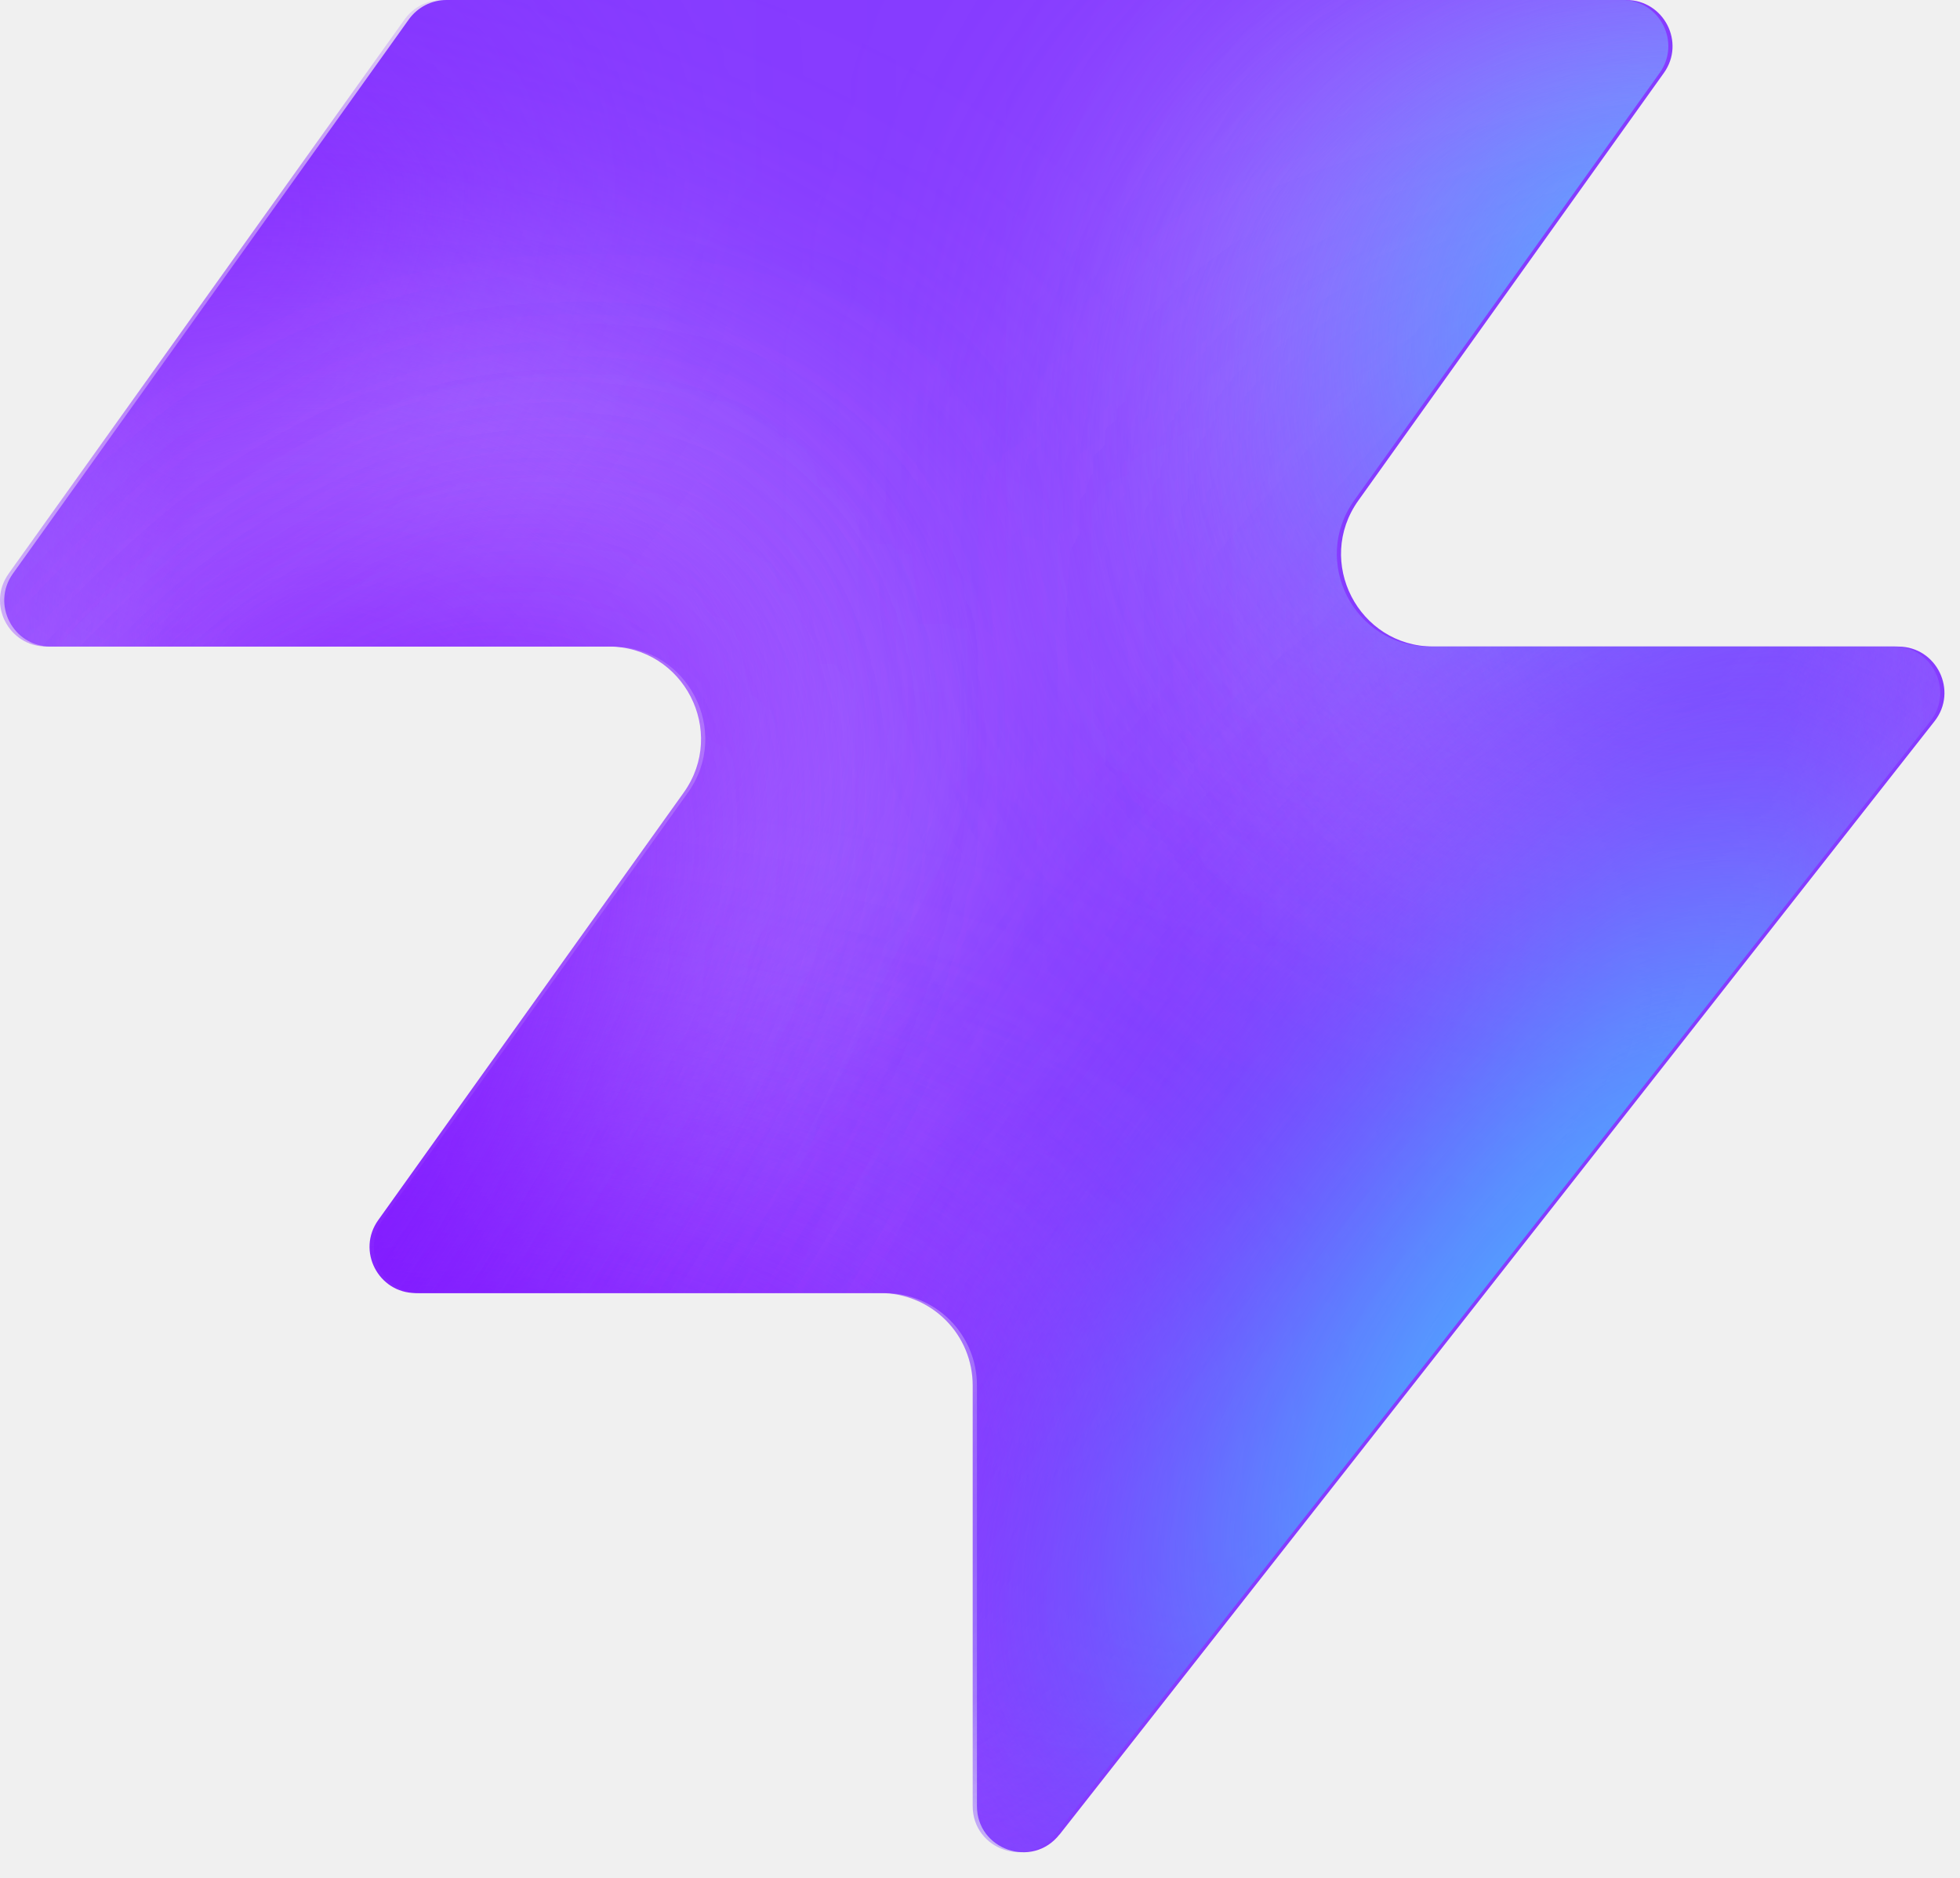
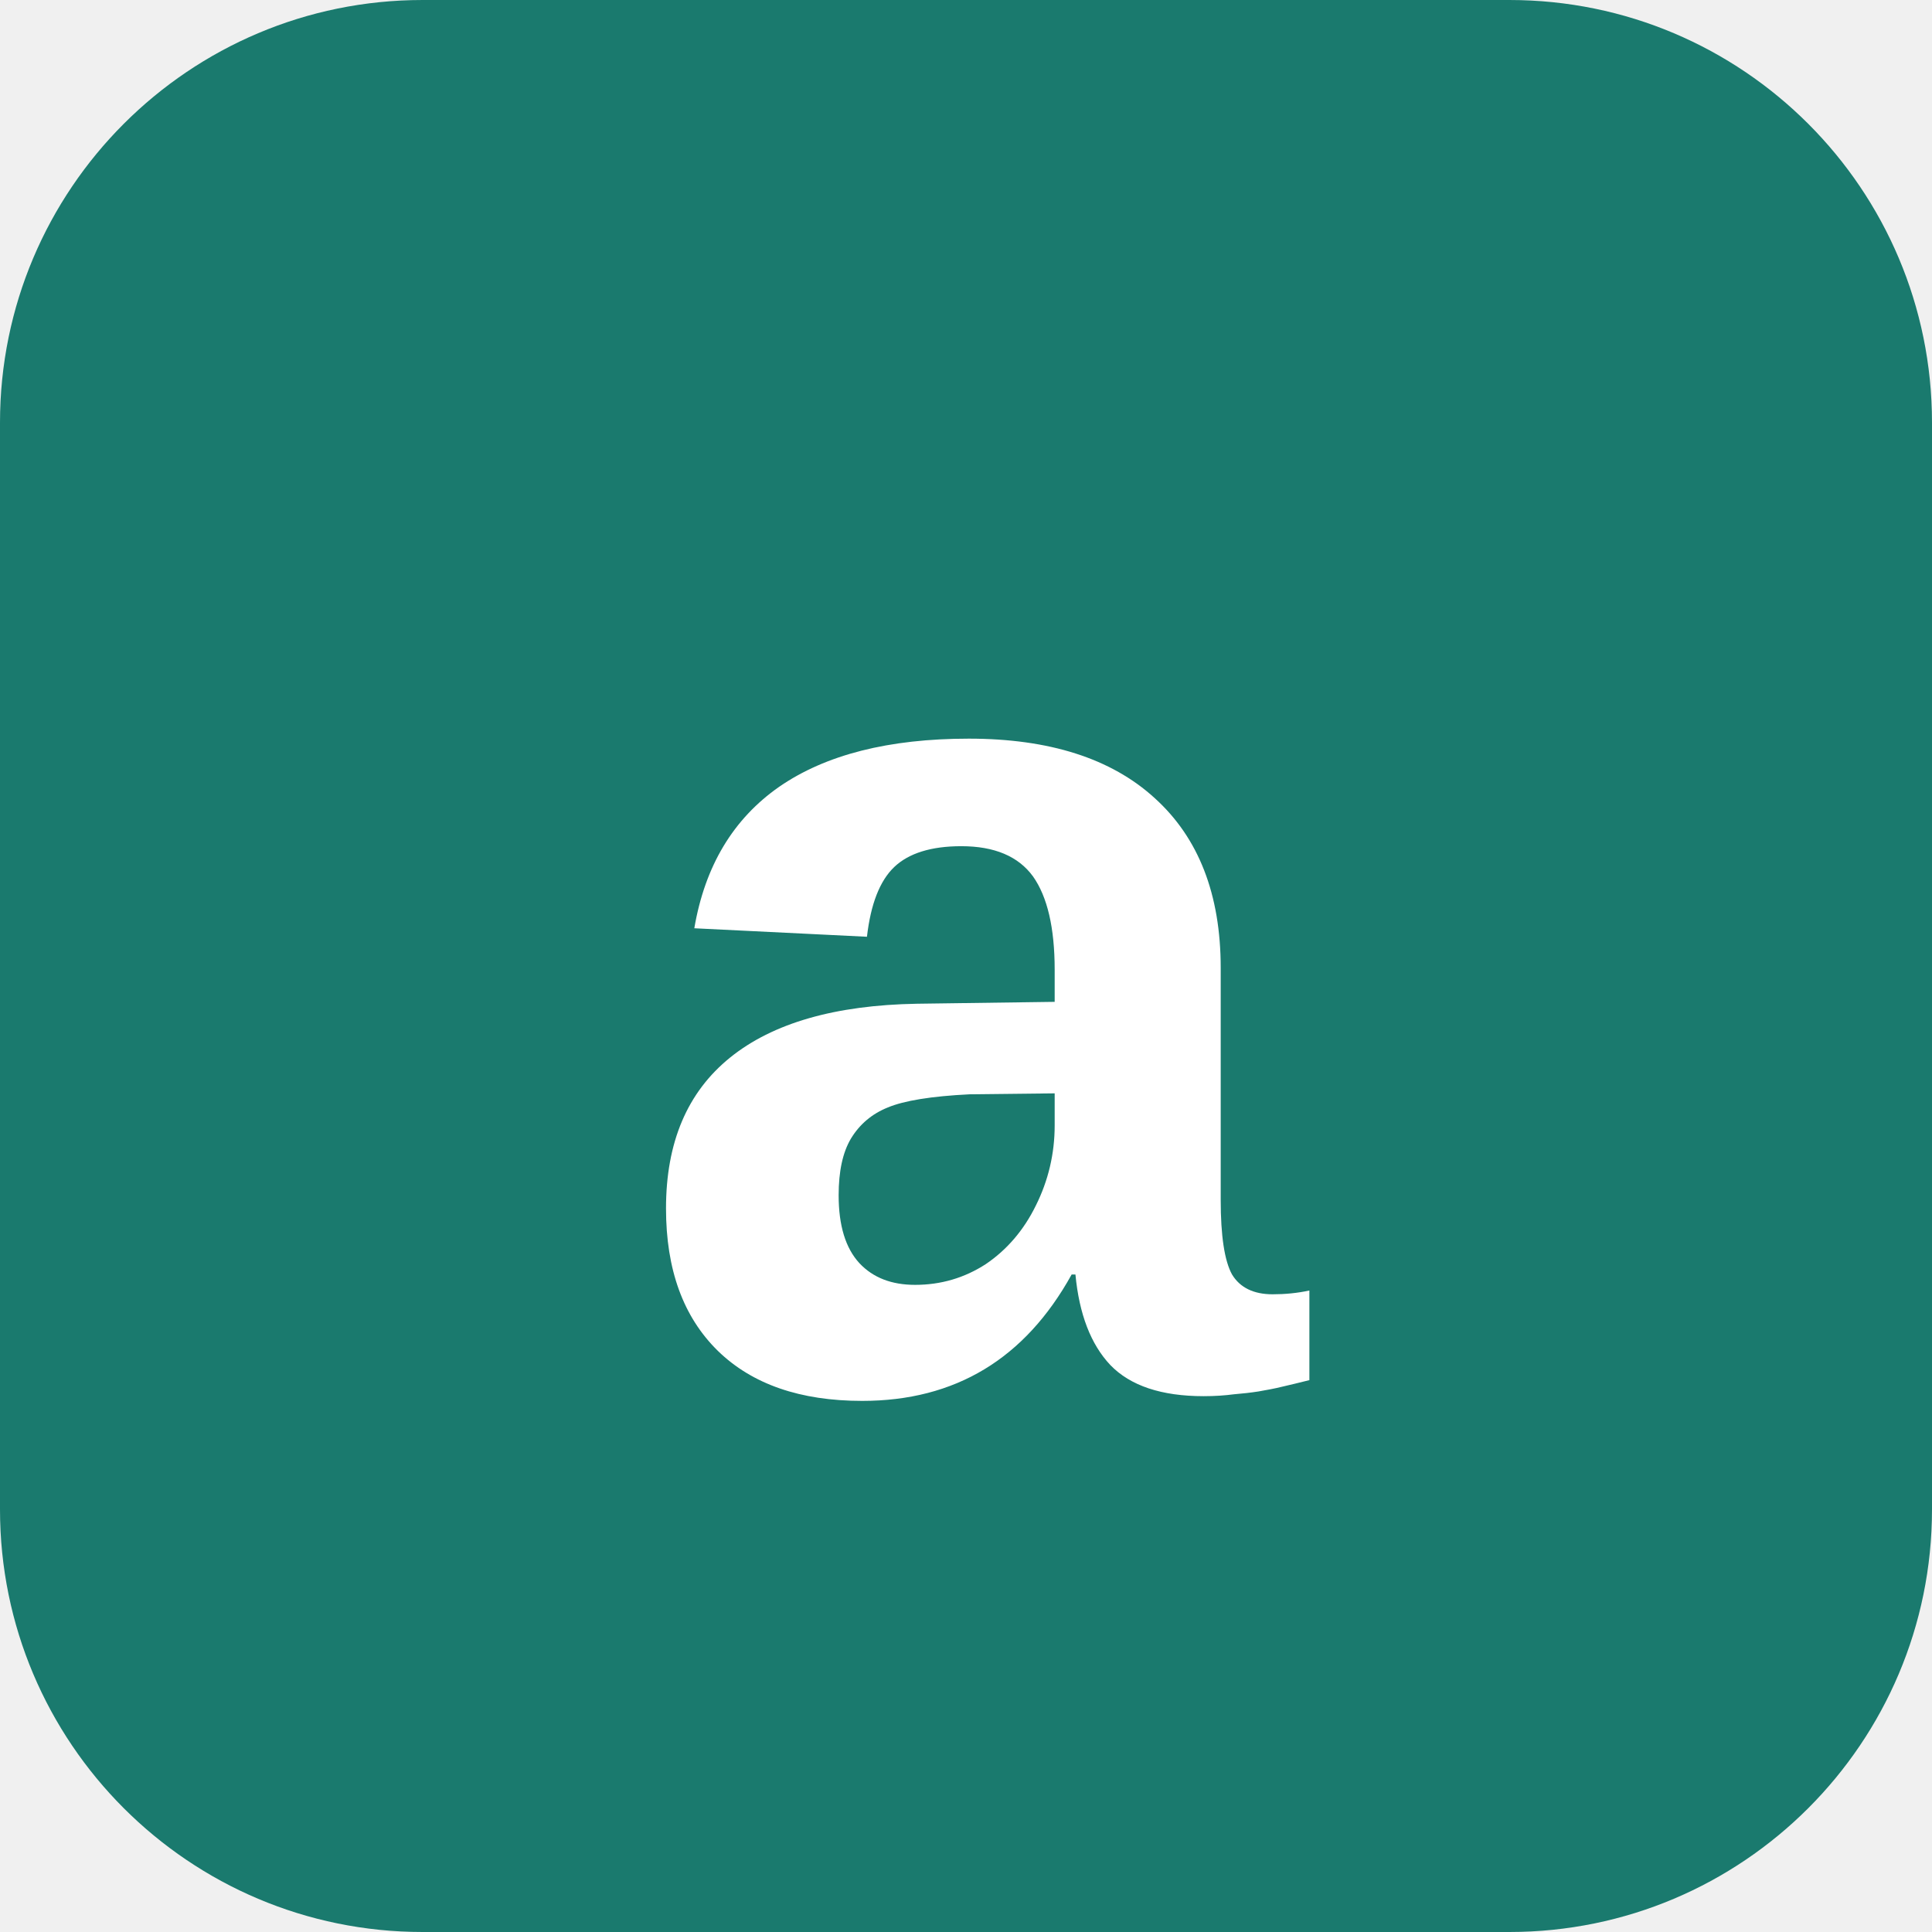
- <svg xmlns="http://www.w3.org/2000/svg" width="48" height="46" fill="none" viewBox="0 0 48 46">
-   <path fill="#863bff" d="M25.946 44.938c-.664.845-2.021.375-2.021-.698V33.937a2.26 2.26 0 0 0-2.262-2.262H10.287c-.92 0-1.456-1.04-.92-1.788l7.48-10.471c1.07-1.497 0-3.578-1.842-3.578H1.237c-.92 0-1.456-1.04-.92-1.788L10.013.474c.214-.297.556-.474.92-.474h28.894c.92 0 1.456 1.04.92 1.788l-7.48 10.471c-1.07 1.498 0 3.579 1.842 3.579h11.377c.943 0 1.473 1.088.89 1.83L25.947 44.94z" style="fill:#863bff;fill:color(display-p3 .525 .23 1);fill-opacity:1" />
-   <mask id="a" width="48" height="46" x="0" y="0" maskUnits="userSpaceOnUse" style="mask-type:alpha">
-     <path fill="#000" d="M25.842 44.938c-.664.844-2.021.375-2.021-.698V33.937a2.26 2.26 0 0 0-2.262-2.262H10.183c-.92 0-1.456-1.04-.92-1.788l7.48-10.471c1.07-1.498 0-3.579-1.842-3.579H1.133c-.92 0-1.456-1.04-.92-1.787L9.91.473c.214-.297.556-.474.92-.474h28.894c.92 0 1.456 1.04.92 1.788l-7.48 10.471c-1.07 1.498 0 3.578 1.842 3.578h11.377c.943 0 1.473 1.088.89 1.832L25.843 44.94z" style="fill:#000;fill-opacity:1" />
-   </mask>
-   <g mask="url(#a)">
-     <g filter="url(#b)">
-       <ellipse cx="5.508" cy="14.704" fill="#ede6ff" rx="5.508" ry="14.704" style="fill:#ede6ff;fill:color(display-p3 .927 .903 1);fill-opacity:1" transform="matrix(.00324 1 1 -.00324 -4.47 31.516)" />
-     </g>
-     <g filter="url(#c)">
-       <ellipse cx="10.399" cy="29.851" fill="#ede6ff" rx="10.399" ry="29.851" style="fill:#ede6ff;fill:color(display-p3 .927 .903 1);fill-opacity:1" transform="matrix(.00324 1 1 -.00324 -39.328 7.883)" />
-     </g>
-     <g filter="url(#d)">
-       <ellipse cx="5.508" cy="30.487" fill="#7e14ff" rx="5.508" ry="30.487" style="fill:#7e14ff;fill:color(display-p3 .492 .077 1);fill-opacity:1" transform="rotate(89.814 -25.913 -14.639)scale(1 -1)" />
-     </g>
-     <g filter="url(#e)">
-       <ellipse cx="5.508" cy="30.599" fill="#7e14ff" rx="5.508" ry="30.599" style="fill:#7e14ff;fill:color(display-p3 .492 .077 1);fill-opacity:1" transform="rotate(89.814 -32.644 -3.334)scale(1 -1)" />
-     </g>
-     <g filter="url(#f)">
-       <ellipse cx="5.508" cy="30.599" fill="#7e14ff" rx="5.508" ry="30.599" style="fill:#7e14ff;fill:color(display-p3 .492 .077 1);fill-opacity:1" transform="matrix(.00324 1 1 -.00324 -34.34 30.47)" />
-     </g>
-     <g filter="url(#g)">
-       <ellipse cx="14.072" cy="22.078" fill="#ede6ff" rx="14.072" ry="22.078" style="fill:#ede6ff;fill:color(display-p3 .927 .903 1);fill-opacity:1" transform="rotate(93.35 24.506 48.493)scale(-1 1)" />
-     </g>
-     <g filter="url(#h)">
-       <ellipse cx="3.47" cy="21.501" fill="#7e14ff" rx="3.47" ry="21.501" style="fill:#7e14ff;fill:color(display-p3 .492 .077 1);fill-opacity:1" transform="rotate(89.009 28.708 47.59)scale(-1 1)" />
-     </g>
-     <g filter="url(#i)">
-       <ellipse cx="3.47" cy="21.501" fill="#7e14ff" rx="3.47" ry="21.501" style="fill:#7e14ff;fill:color(display-p3 .492 .077 1);fill-opacity:1" transform="rotate(89.009 28.708 47.59)scale(-1 1)" />
-     </g>
-     <g filter="url(#j)">
-       <ellipse cx=".387" cy="8.972" fill="#7e14ff" rx="4.407" ry="29.108" style="fill:#7e14ff;fill:color(display-p3 .492 .077 1);fill-opacity:1" transform="rotate(39.51 .387 8.972)" />
-     </g>
-     <g filter="url(#k)">
-       <ellipse cx="47.523" cy="-6.092" fill="#7e14ff" rx="4.407" ry="29.108" style="fill:#7e14ff;fill:color(display-p3 .492 .077 1);fill-opacity:1" transform="rotate(37.892 47.523 -6.092)" />
-     </g>
-     <g filter="url(#l)">
-       <ellipse cx="41.412" cy="6.333" fill="#47bfff" rx="5.971" ry="9.665" style="fill:#47bfff;fill:color(display-p3 .28 .748 1);fill-opacity:1" transform="rotate(37.892 41.412 6.333)" />
-     </g>
-     <g filter="url(#m)">
-       <ellipse cx="-1.879" cy="38.332" fill="#7e14ff" rx="4.407" ry="29.108" style="fill:#7e14ff;fill:color(display-p3 .492 .077 1);fill-opacity:1" transform="rotate(37.892 -1.88 38.332)" />
-     </g>
-     <g filter="url(#n)">
-       <ellipse cx="-1.879" cy="38.332" fill="#7e14ff" rx="4.407" ry="29.108" style="fill:#7e14ff;fill:color(display-p3 .492 .077 1);fill-opacity:1" transform="rotate(37.892 -1.88 38.332)" />
-     </g>
-     <g filter="url(#o)">
-       <ellipse cx="35.651" cy="29.907" fill="#7e14ff" rx="4.407" ry="29.108" style="fill:#7e14ff;fill:color(display-p3 .492 .077 1);fill-opacity:1" transform="rotate(37.892 35.651 29.907)" />
-     </g>
-     <g filter="url(#p)">
-       <ellipse cx="38.418" cy="32.4" fill="#47bfff" rx="5.971" ry="15.297" style="fill:#47bfff;fill:color(display-p3 .28 .748 1);fill-opacity:1" transform="rotate(37.892 38.418 32.4)" />
-     </g>
-   </g>
-   <defs>
-     <filter id="b" width="60.045" height="41.654" x="-19.77" y="16.149" color-interpolation-filters="sRGB" filterUnits="userSpaceOnUse">
-       <feFlood flood-opacity="0" result="BackgroundImageFix" />
-       <feBlend in="SourceGraphic" in2="BackgroundImageFix" result="shape" />
-       <feGaussianBlur result="effect1_foregroundBlur_2002_17158" stdDeviation="7.659" />
-     </filter>
-     <filter id="c" width="90.34" height="51.437" x="-54.613" y="-7.533" color-interpolation-filters="sRGB" filterUnits="userSpaceOnUse">
-       <feFlood flood-opacity="0" result="BackgroundImageFix" />
-       <feBlend in="SourceGraphic" in2="BackgroundImageFix" result="shape" />
-       <feGaussianBlur result="effect1_foregroundBlur_2002_17158" stdDeviation="7.659" />
-     </filter>
-     <filter id="d" width="79.355" height="29.4" x="-49.64" y="2.03" color-interpolation-filters="sRGB" filterUnits="userSpaceOnUse">
-       <feFlood flood-opacity="0" result="BackgroundImageFix" />
-       <feBlend in="SourceGraphic" in2="BackgroundImageFix" result="shape" />
-       <feGaussianBlur result="effect1_foregroundBlur_2002_17158" stdDeviation="4.596" />
-     </filter>
-     <filter id="e" width="79.579" height="29.4" x="-45.045" y="20.029" color-interpolation-filters="sRGB" filterUnits="userSpaceOnUse">
-       <feFlood flood-opacity="0" result="BackgroundImageFix" />
-       <feBlend in="SourceGraphic" in2="BackgroundImageFix" result="shape" />
-       <feGaussianBlur result="effect1_foregroundBlur_2002_17158" stdDeviation="4.596" />
-     </filter>
-     <filter id="f" width="79.579" height="29.4" x="-43.513" y="21.178" color-interpolation-filters="sRGB" filterUnits="userSpaceOnUse">
-       <feFlood flood-opacity="0" result="BackgroundImageFix" />
-       <feBlend in="SourceGraphic" in2="BackgroundImageFix" result="shape" />
-       <feGaussianBlur result="effect1_foregroundBlur_2002_17158" stdDeviation="4.596" />
-     </filter>
-     <filter id="g" width="74.749" height="58.852" x="15.756" y="-17.901" color-interpolation-filters="sRGB" filterUnits="userSpaceOnUse">
-       <feFlood flood-opacity="0" result="BackgroundImageFix" />
-       <feBlend in="SourceGraphic" in2="BackgroundImageFix" result="shape" />
-       <feGaussianBlur result="effect1_foregroundBlur_2002_17158" stdDeviation="7.659" />
-     </filter>
-     <filter id="h" width="61.377" height="25.362" x="23.548" y="2.284" color-interpolation-filters="sRGB" filterUnits="userSpaceOnUse">
-       <feFlood flood-opacity="0" result="BackgroundImageFix" />
-       <feBlend in="SourceGraphic" in2="BackgroundImageFix" result="shape" />
-       <feGaussianBlur result="effect1_foregroundBlur_2002_17158" stdDeviation="4.596" />
-     </filter>
-     <filter id="i" width="61.377" height="25.362" x="23.548" y="2.284" color-interpolation-filters="sRGB" filterUnits="userSpaceOnUse">
-       <feFlood flood-opacity="0" result="BackgroundImageFix" />
-       <feBlend in="SourceGraphic" in2="BackgroundImageFix" result="shape" />
-       <feGaussianBlur result="effect1_foregroundBlur_2002_17158" stdDeviation="4.596" />
-     </filter>
-     <filter id="j" width="56.045" height="63.649" x="-27.636" y="-22.853" color-interpolation-filters="sRGB" filterUnits="userSpaceOnUse">
-       <feFlood flood-opacity="0" result="BackgroundImageFix" />
-       <feBlend in="SourceGraphic" in2="BackgroundImageFix" result="shape" />
-       <feGaussianBlur result="effect1_foregroundBlur_2002_17158" stdDeviation="4.596" />
-     </filter>
-     <filter id="k" width="54.814" height="64.646" x="20.116" y="-38.415" color-interpolation-filters="sRGB" filterUnits="userSpaceOnUse">
-       <feFlood flood-opacity="0" result="BackgroundImageFix" />
-       <feBlend in="SourceGraphic" in2="BackgroundImageFix" result="shape" />
-       <feGaussianBlur result="effect1_foregroundBlur_2002_17158" stdDeviation="4.596" />
-     </filter>
-     <filter id="l" width="33.541" height="35.313" x="24.641" y="-11.323" color-interpolation-filters="sRGB" filterUnits="userSpaceOnUse">
-       <feFlood flood-opacity="0" result="BackgroundImageFix" />
-       <feBlend in="SourceGraphic" in2="BackgroundImageFix" result="shape" />
-       <feGaussianBlur result="effect1_foregroundBlur_2002_17158" stdDeviation="4.596" />
-     </filter>
-     <filter id="m" width="54.814" height="64.646" x="-29.286" y="6.009" color-interpolation-filters="sRGB" filterUnits="userSpaceOnUse">
-       <feFlood flood-opacity="0" result="BackgroundImageFix" />
-       <feBlend in="SourceGraphic" in2="BackgroundImageFix" result="shape" />
-       <feGaussianBlur result="effect1_foregroundBlur_2002_17158" stdDeviation="4.596" />
-     </filter>
-     <filter id="n" width="54.814" height="64.646" x="-29.286" y="6.009" color-interpolation-filters="sRGB" filterUnits="userSpaceOnUse">
-       <feFlood flood-opacity="0" result="BackgroundImageFix" />
-       <feBlend in="SourceGraphic" in2="BackgroundImageFix" result="shape" />
-       <feGaussianBlur result="effect1_foregroundBlur_2002_17158" stdDeviation="4.596" />
-     </filter>
-     <filter id="o" width="54.814" height="64.646" x="8.244" y="-2.416" color-interpolation-filters="sRGB" filterUnits="userSpaceOnUse">
-       <feFlood flood-opacity="0" result="BackgroundImageFix" />
-       <feBlend in="SourceGraphic" in2="BackgroundImageFix" result="shape" />
-       <feGaussianBlur result="effect1_foregroundBlur_2002_17158" stdDeviation="4.596" />
-     </filter>
-     <filter id="p" width="39.409" height="43.623" x="18.713" y="10.588" color-interpolation-filters="sRGB" filterUnits="userSpaceOnUse">
-       <feFlood flood-opacity="0" result="BackgroundImageFix" />
-       <feBlend in="SourceGraphic" in2="BackgroundImageFix" result="shape" />
-       <feGaussianBlur result="effect1_foregroundBlur_2002_17158" stdDeviation="4.596" />
-     </filter>
-   </defs>
+ <svg xmlns="http://www.w3.org/2000/svg" viewBox="0 0 32 32" width="32" height="32">
+   <rect width="32" height="32" rx="7" fill="#1A7A6E" />
+   <text x="16" y="23" text-anchor="middle" font-family="Arial, Helvetica, sans-serif" font-size="20" font-weight="700" fill="#ffffff">a</text>
</svg>
